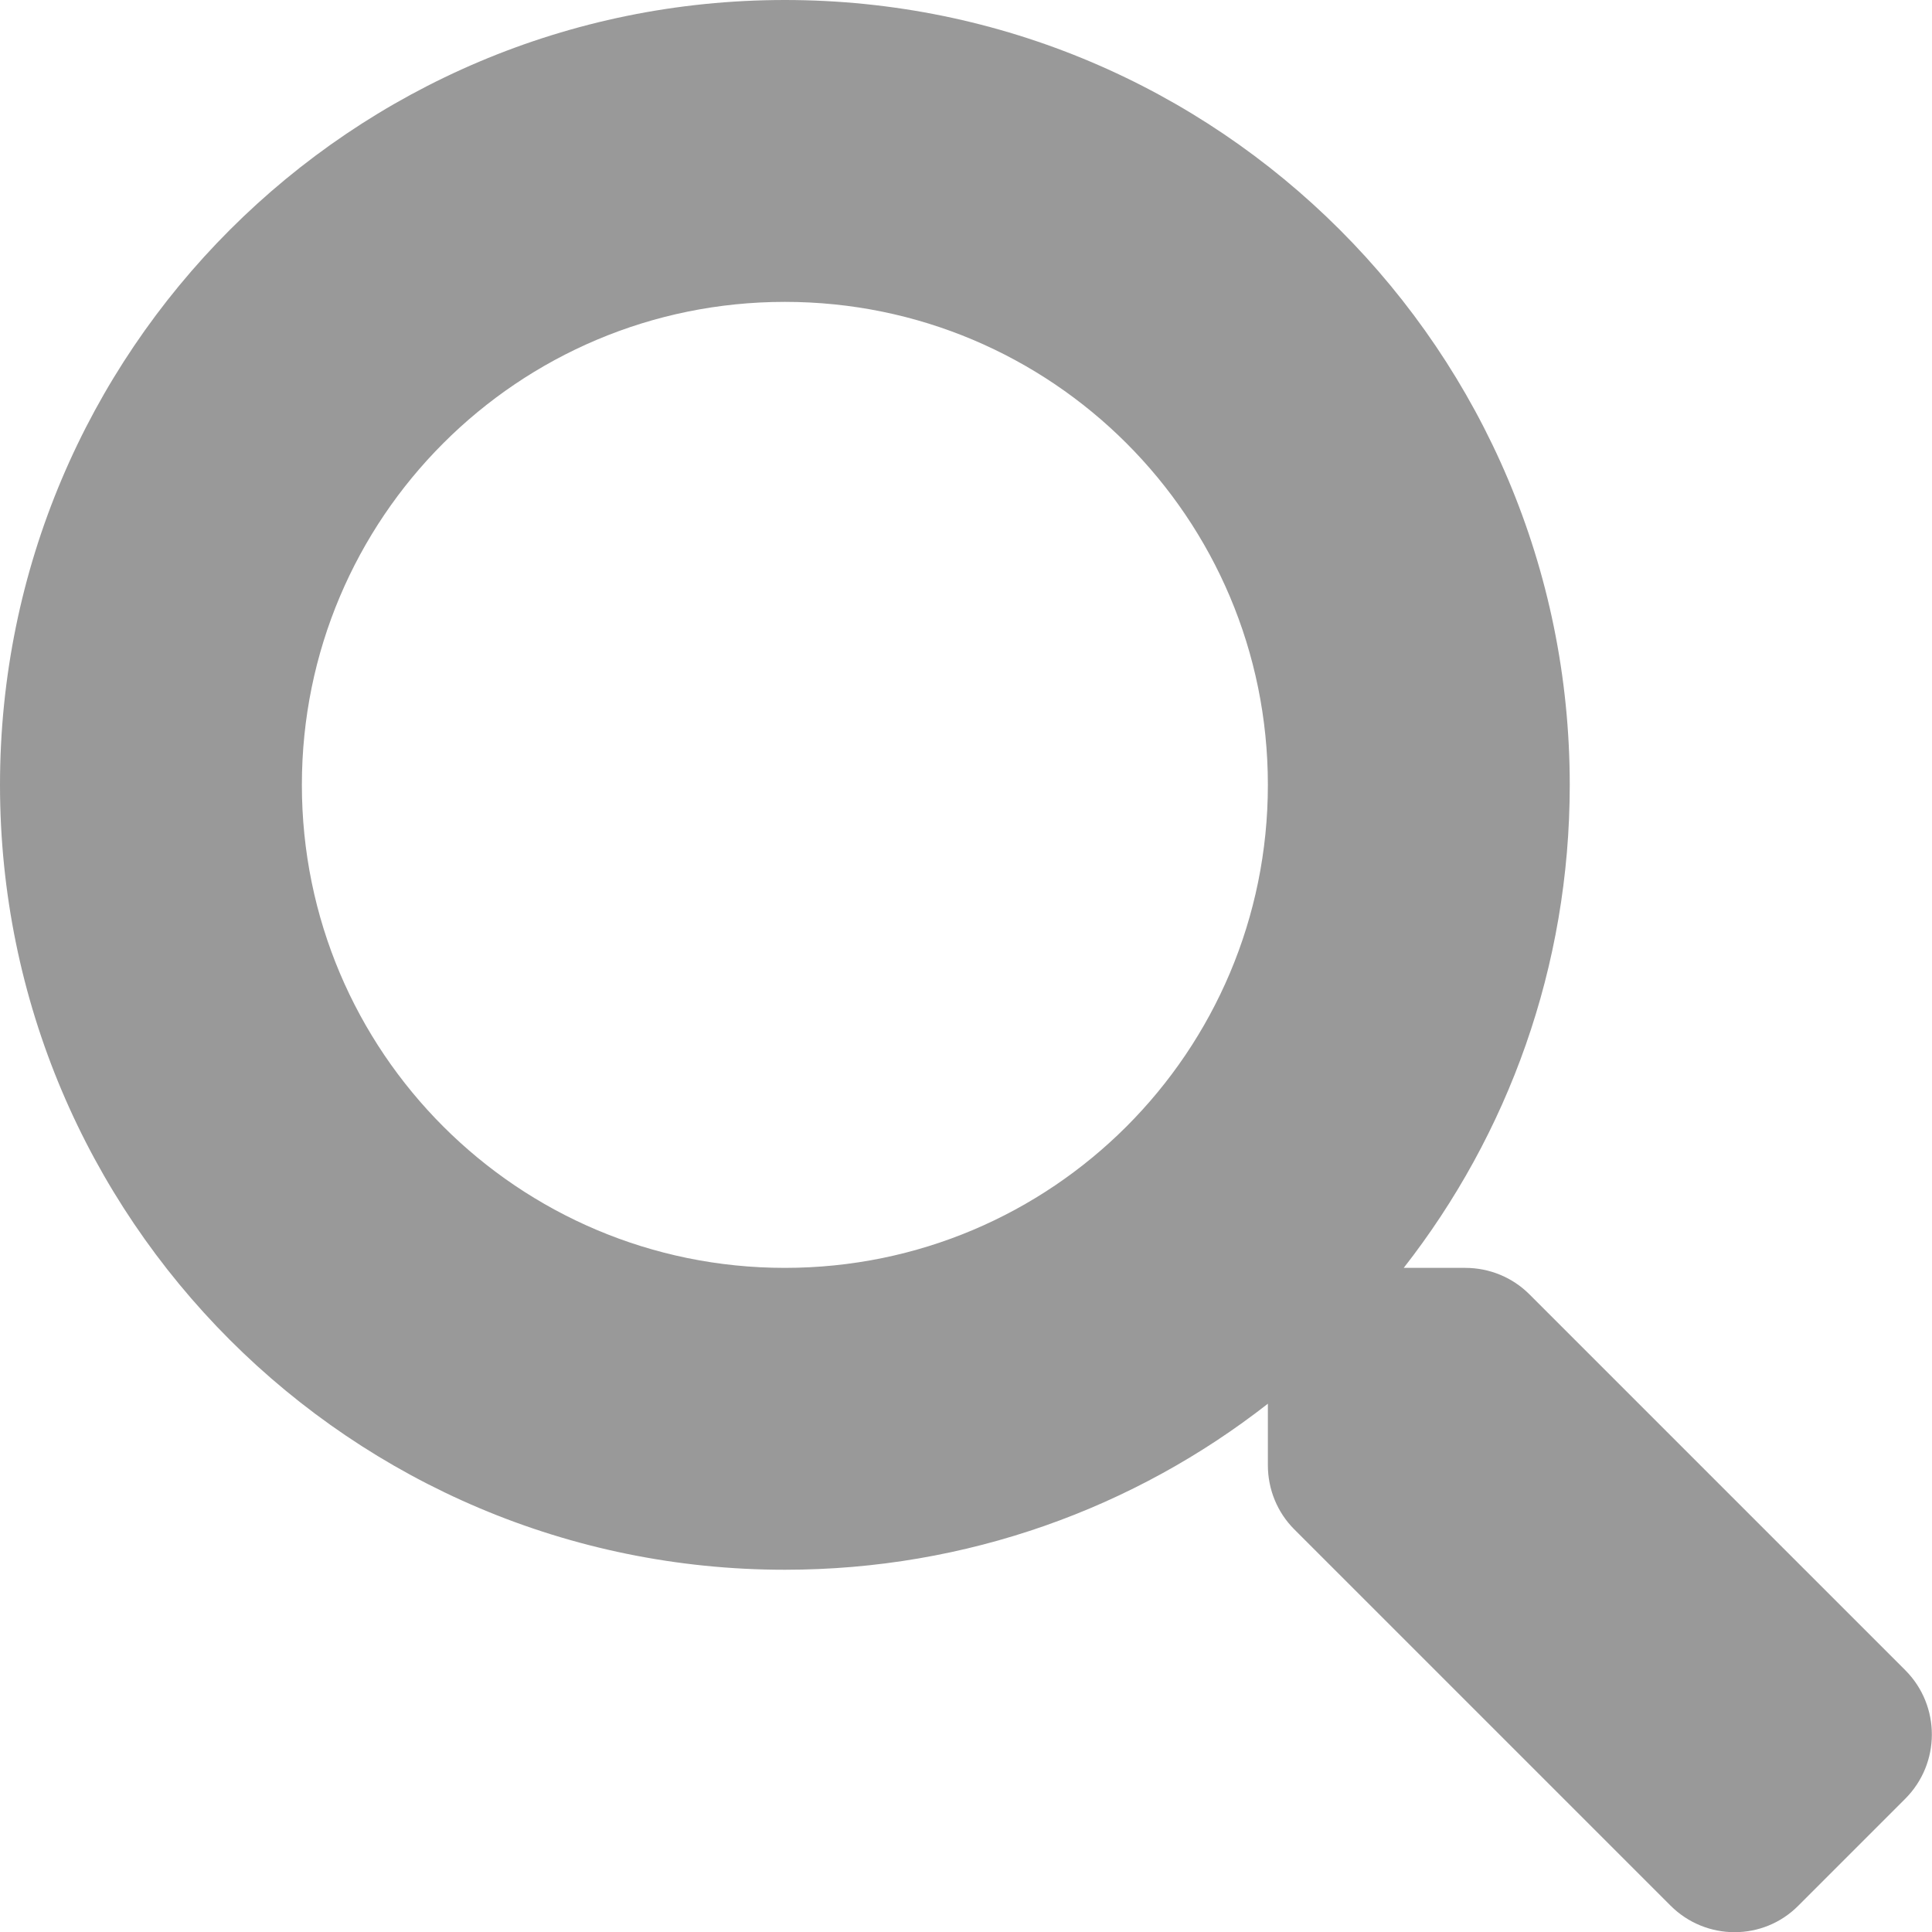
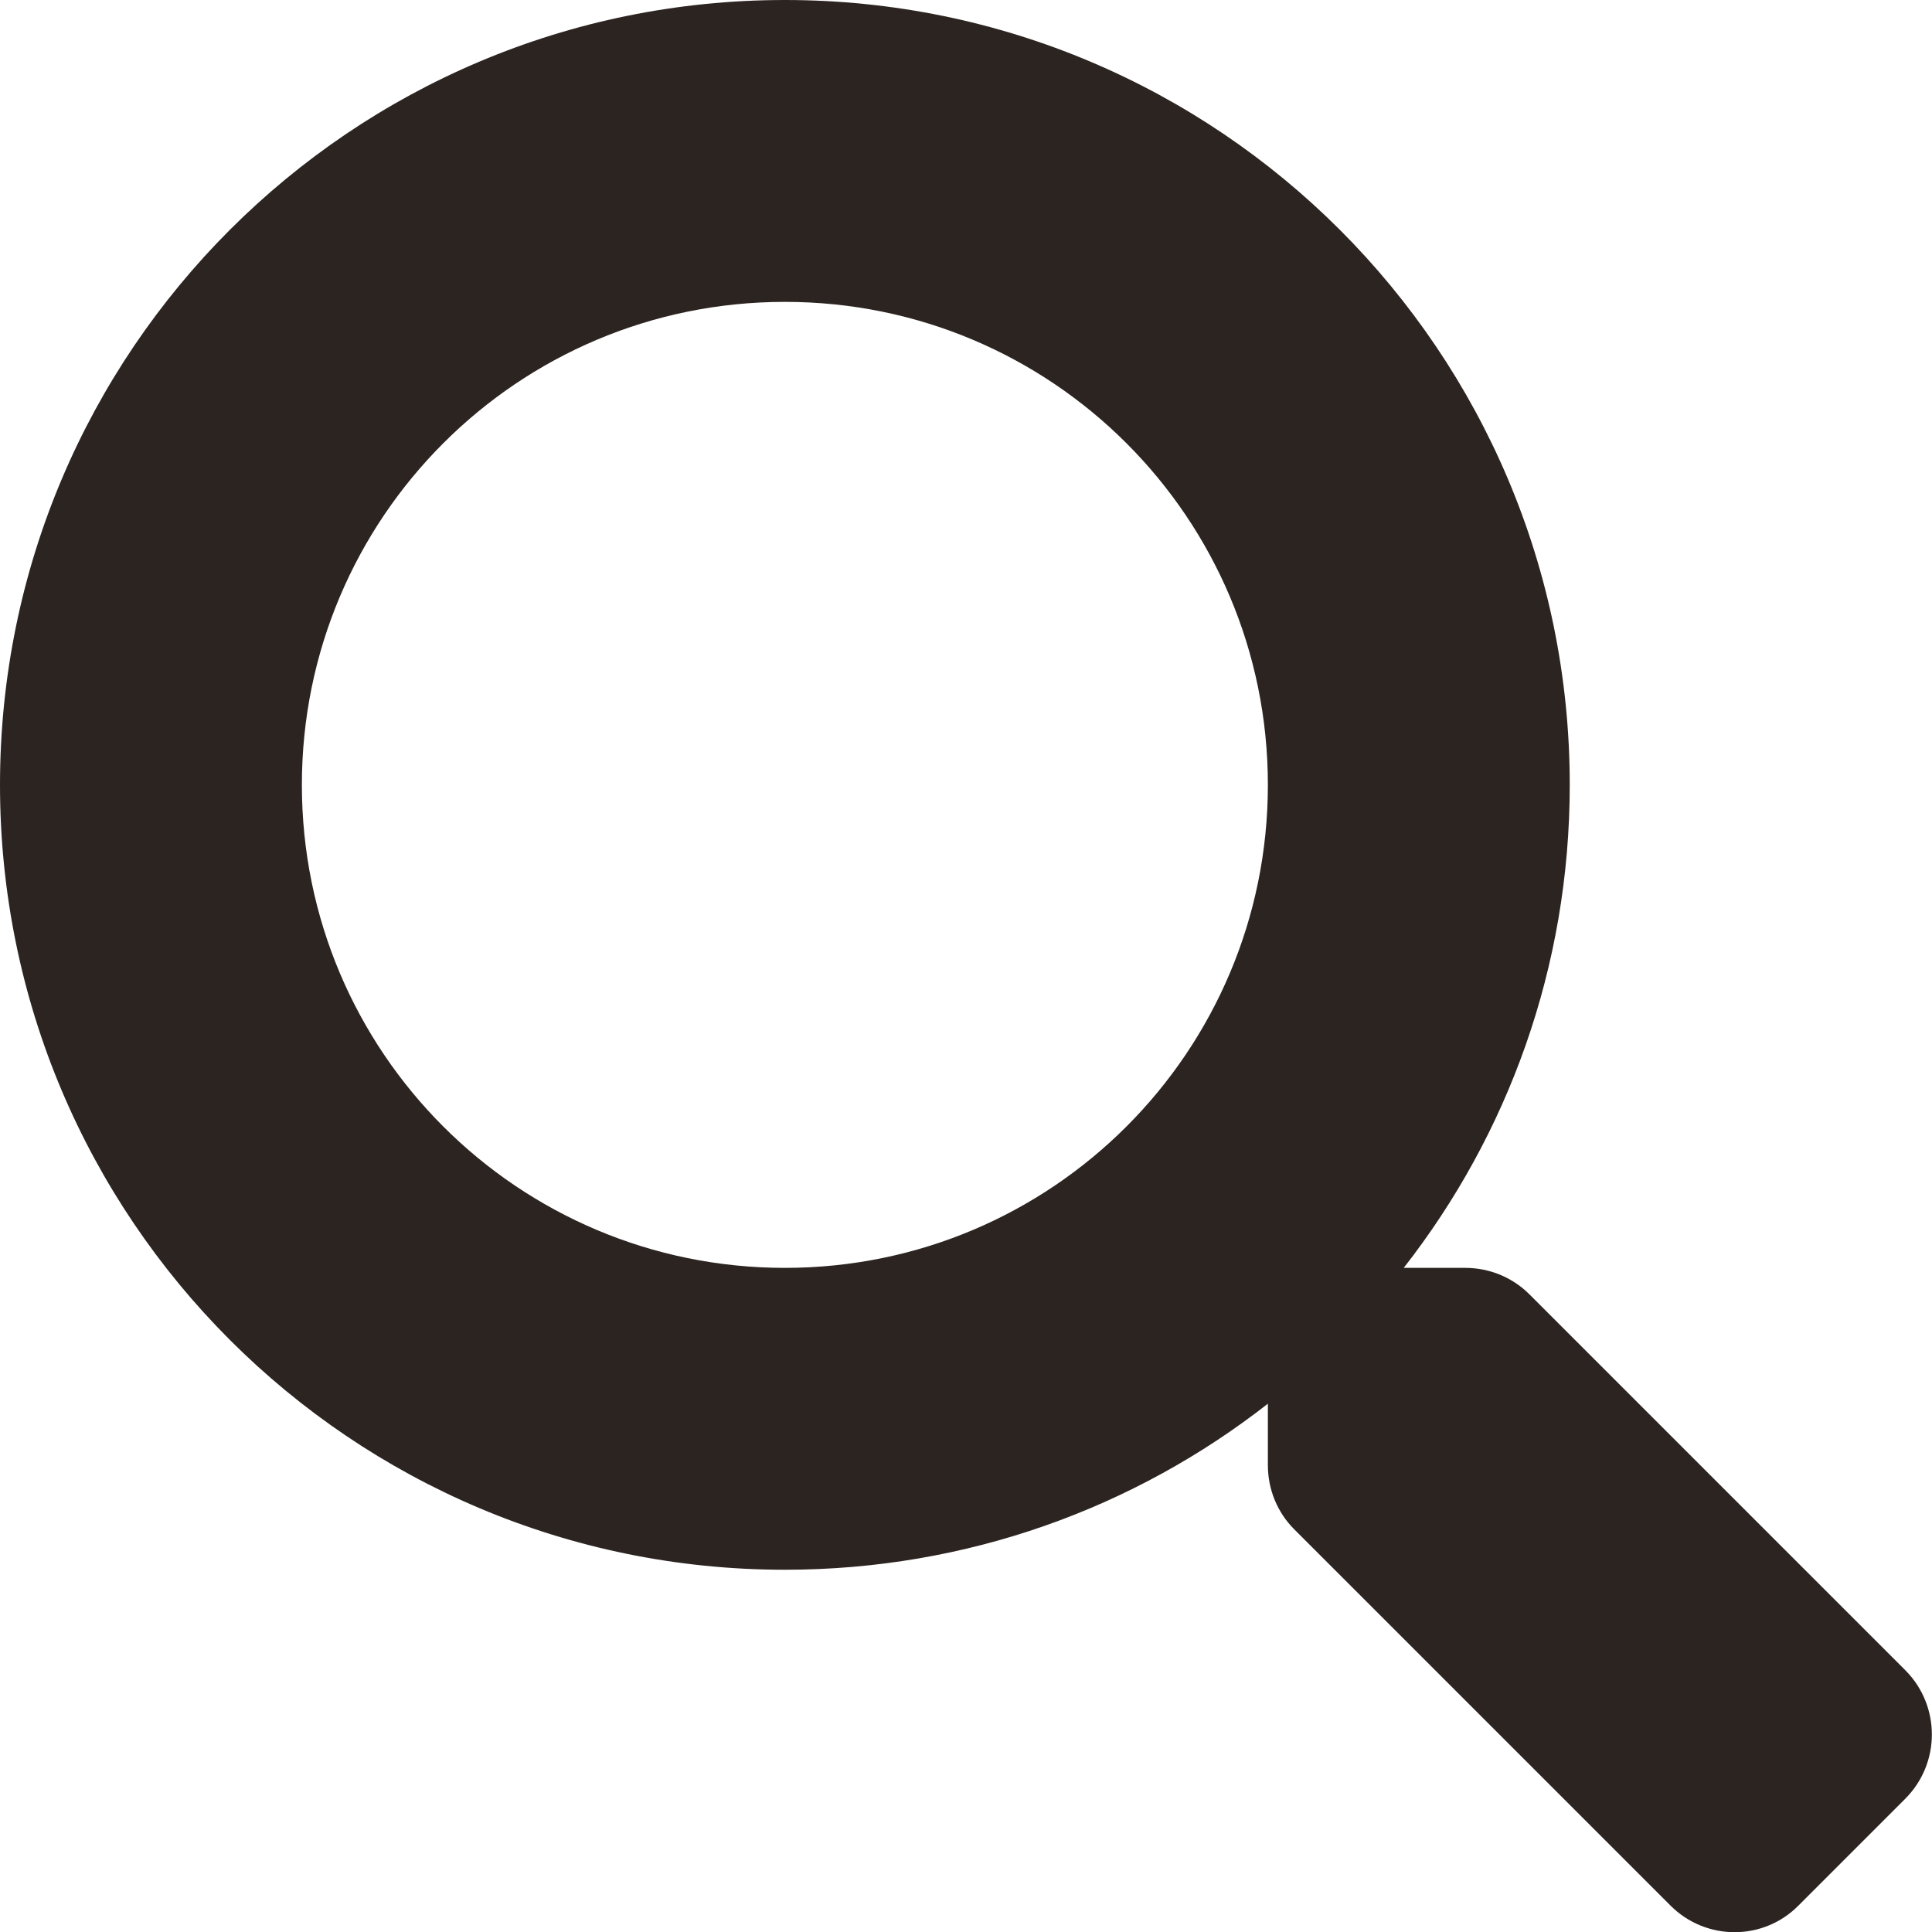
<svg xmlns="http://www.w3.org/2000/svg" aria-hidden="true" focusable="false" data-prefix="fas" data-icon="search" class="svg-inline--fa fa-search fa-w-16" role="img" viewBox="0 0 512 512">
-   <path fill="#999" d="M505 442.7L405.3 343c-4.5-4.5-10.6-7-17-7H372c27.6-35.3 44-79.7 44-128C416 93.1 322.9 0 208 0S0 93.1 0 208s93.1 208 208 208c48.3 0 92.7-16.4 128-44v16.3c0 6.4 2.5 12.5 7 17l99.7 99.7c9.4 9.4 24.6 9.4 33.9 0l28.3-28.3c9.4-9.4 9.4-24.6.1-34zM208 336c-70.7 0-128-57.2-128-128 0-70.7 57.2-128 128-128 70.7 0 128 57.2 128 128 0 70.7-57.2 128-128 128z" />
+   <path fill="#2c2421" d="M505 442.7L405.3 343c-4.5-4.5-10.6-7-17-7H372c27.6-35.3 44-79.7 44-128C416 93.1 322.9 0 208 0S0 93.1 0 208s93.1 208 208 208c48.3 0 92.7-16.4 128-44v16.3c0 6.4 2.5 12.5 7 17l99.7 99.7c9.4 9.4 24.6 9.4 33.9 0l28.3-28.3c9.4-9.4 9.4-24.6.1-34zM208 336c-70.7 0-128-57.2-128-128 0-70.7 57.2-128 128-128 70.7 0 128 57.2 128 128 0 70.7-57.2 128-128 128z" />
</svg>
